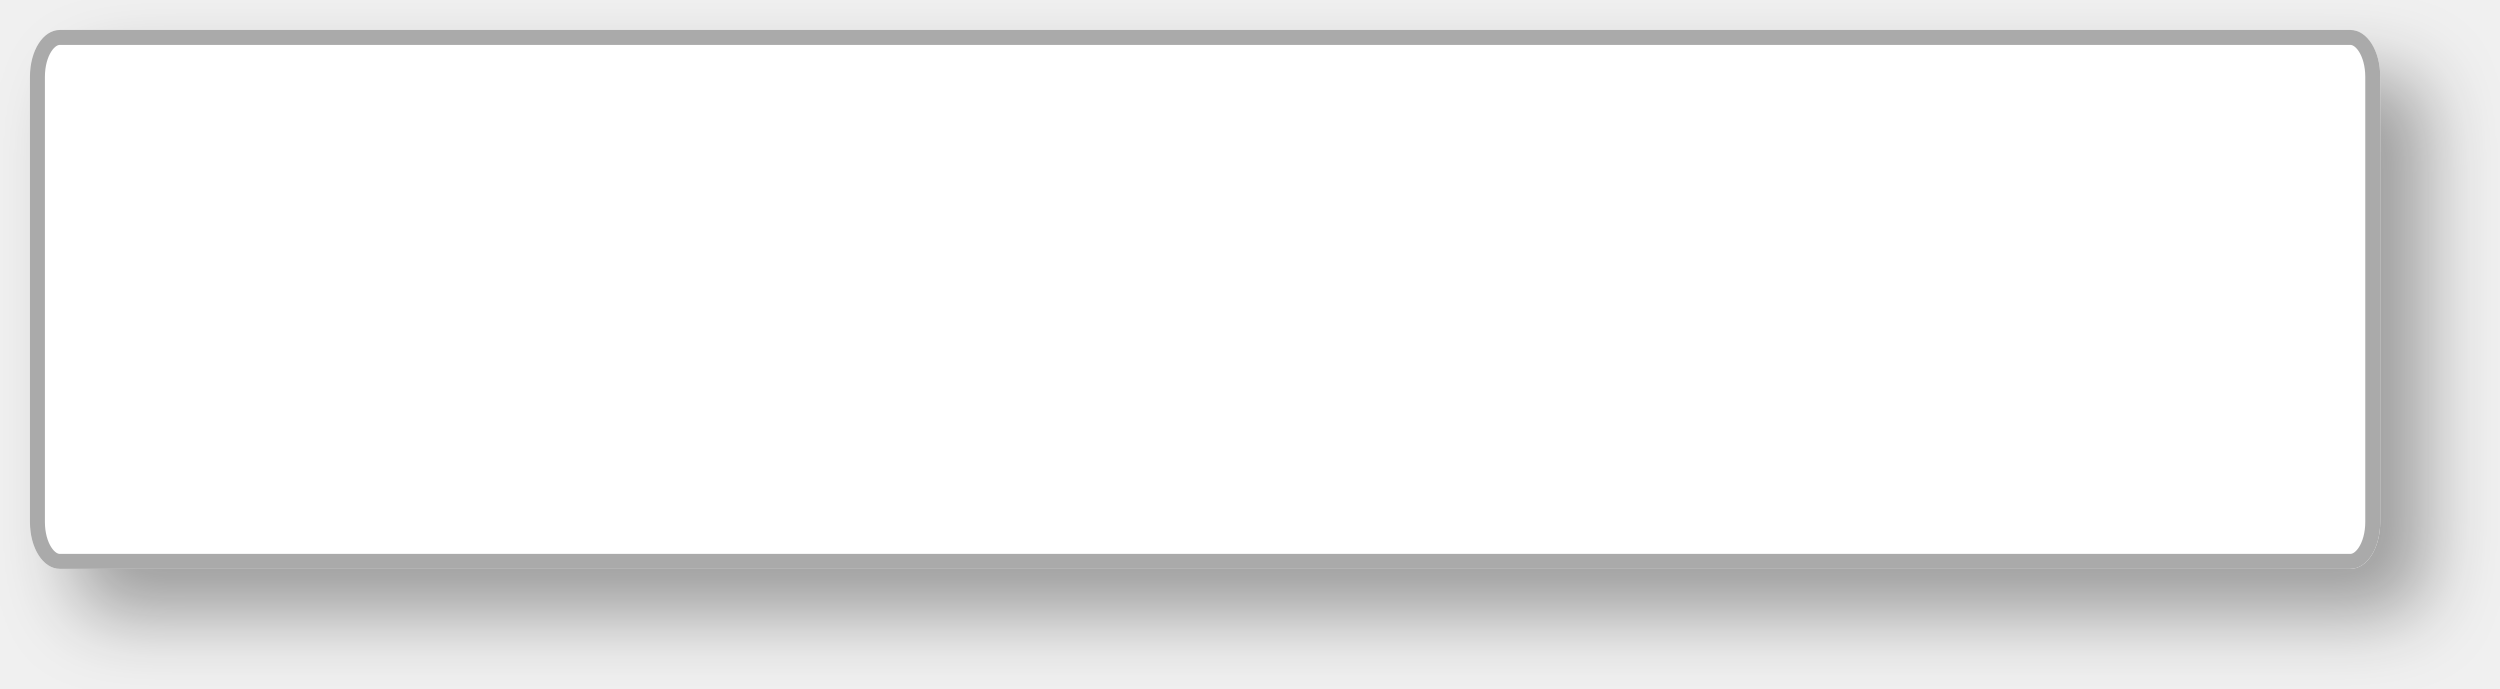
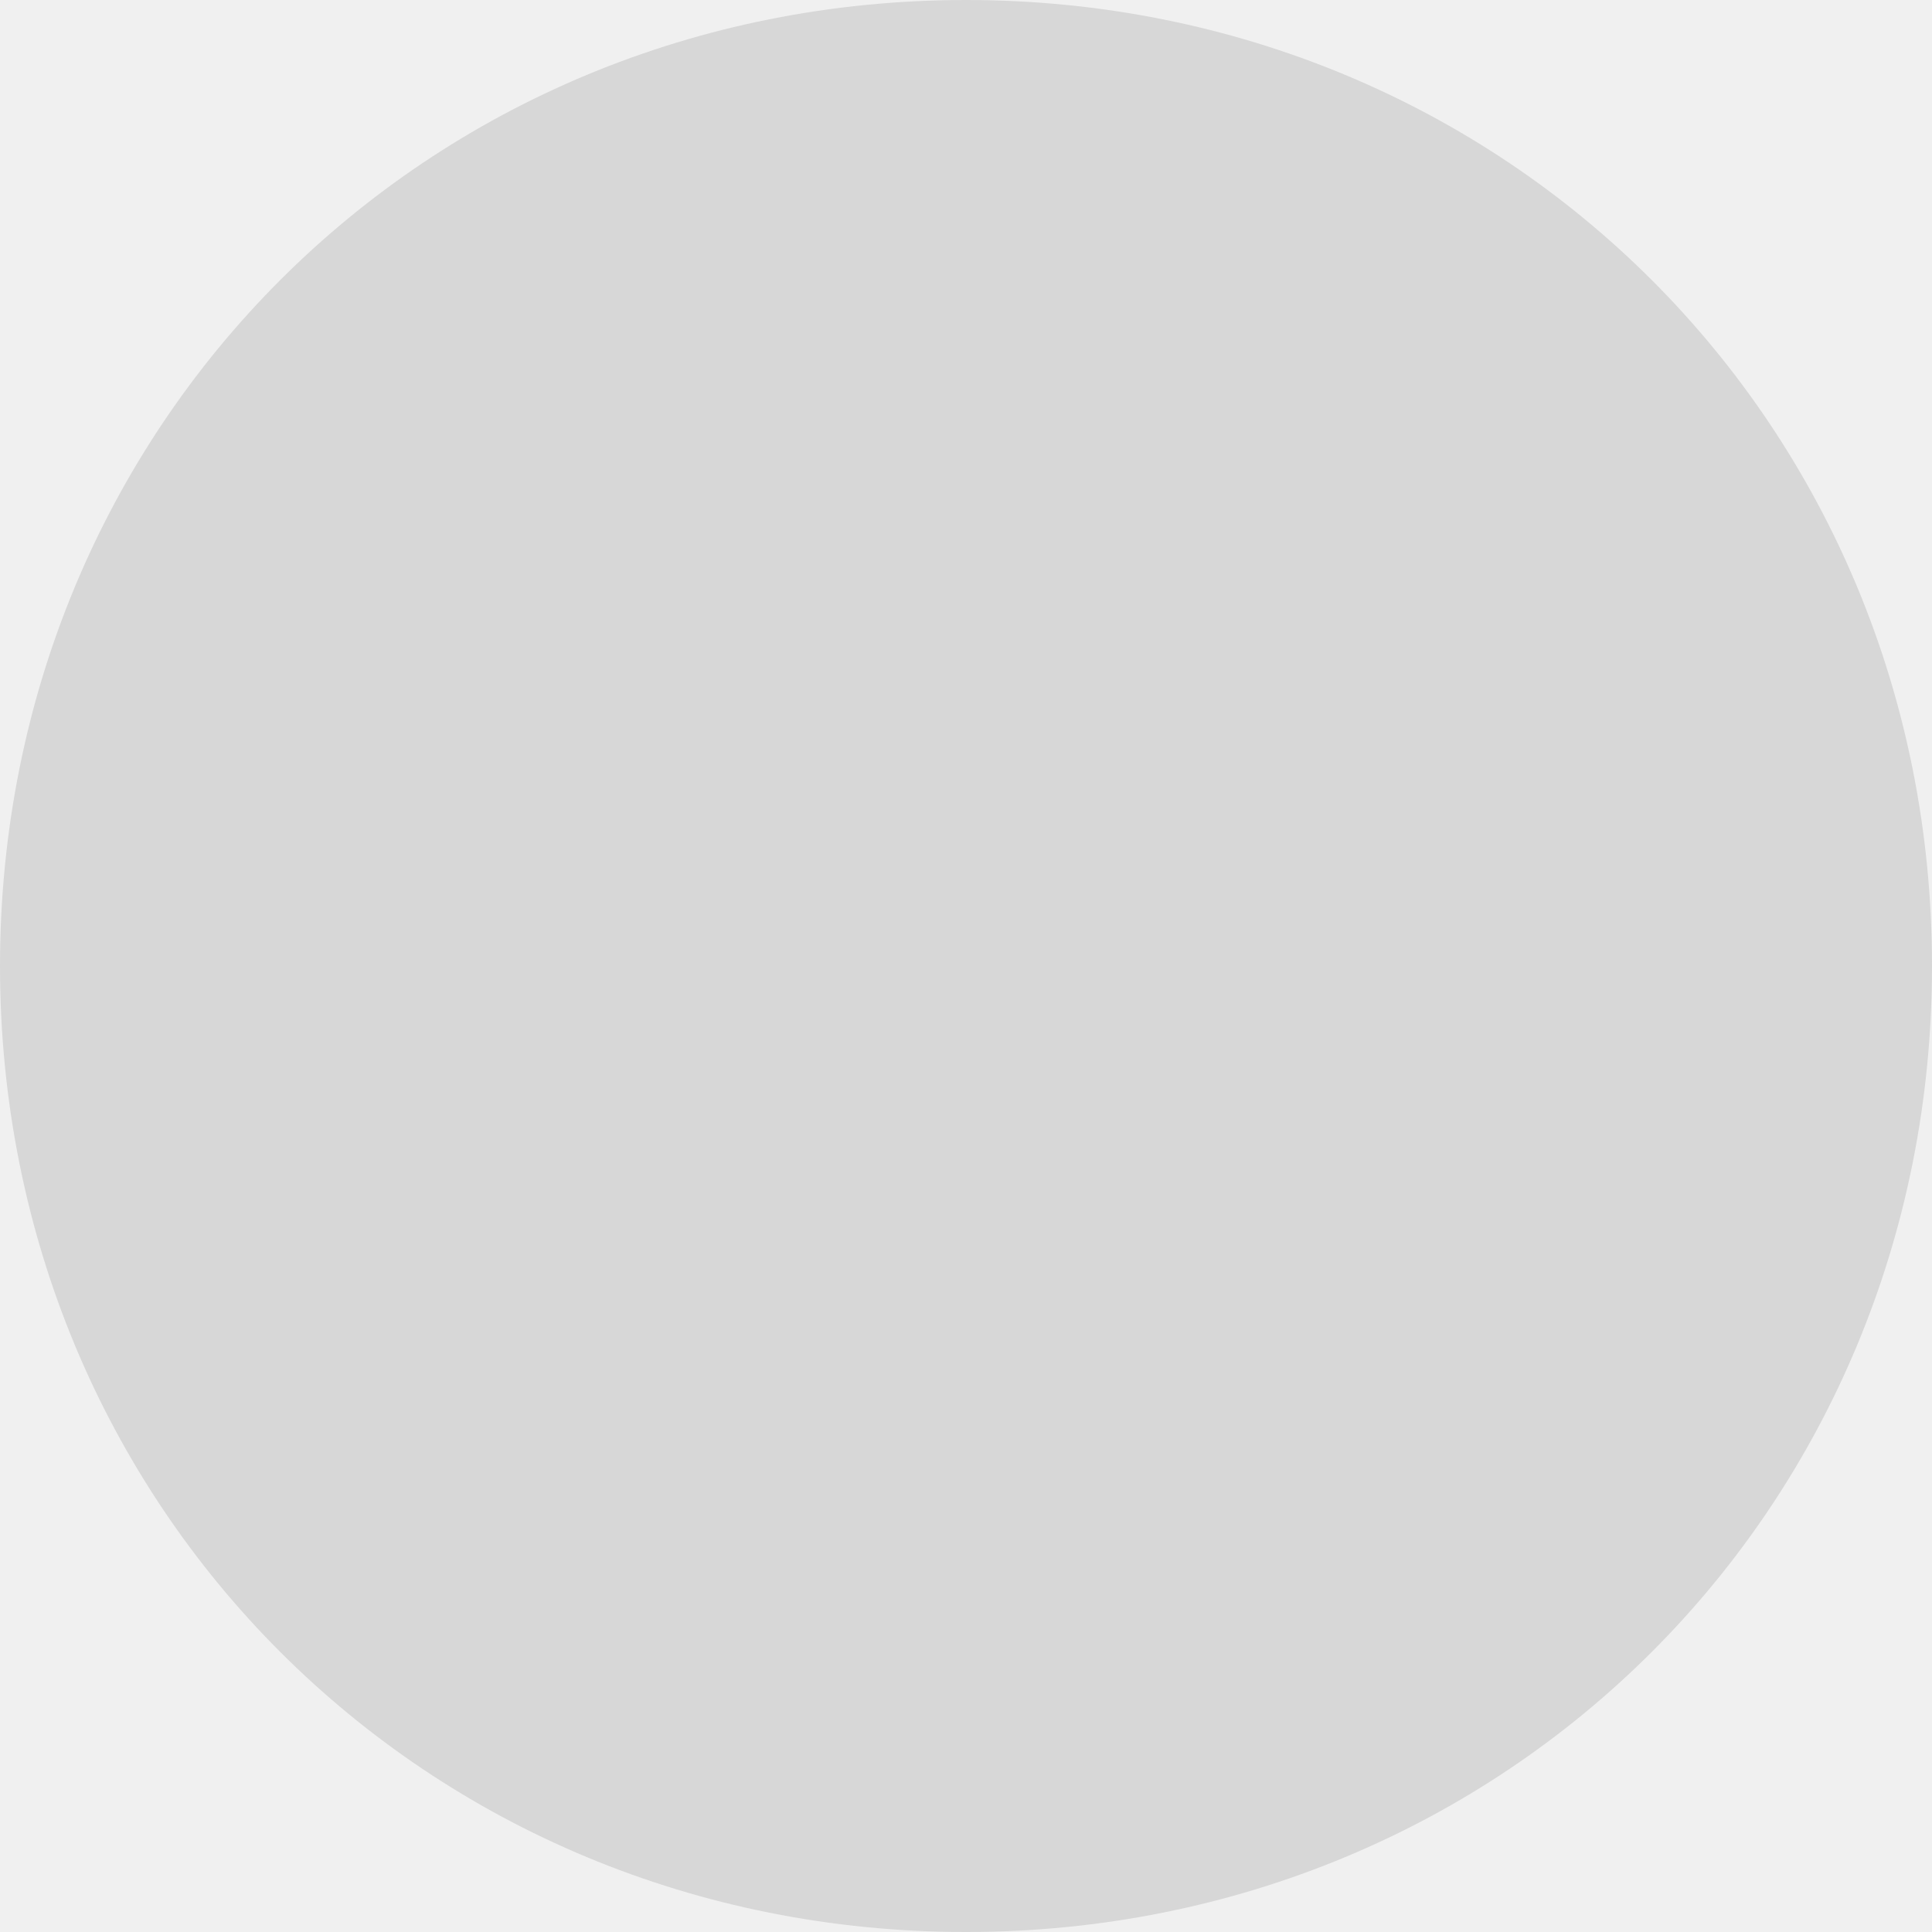
- <svg xmlns="http://www.w3.org/2000/svg" xmlns:xlink="http://www.w3.org/1999/xlink" version="1.1" width="167px" height="46px">
-   <defs>
-     <mask fill="white" id="clip10">
-       <path d="M 0 32.87  L 0 3.13  C 0 1.377  0.88 0  2 0  L 155 0  C 156.12 0  157 1.377  157 3.13  L 157 32.87  C 157 34.623  156.12 36  155 36  L 100.545 36  L 2 36  C 0.88 36  0 34.623  0 32.87  Z " fill-rule="evenodd" />
-     </mask>
-     <filter x="1516px" y="766px" width="167px" height="46px" filterUnits="userSpaceOnUse" id="filter11">
-       <feOffset dx="3" dy="3" in="SourceAlpha" result="shadowOffsetInner" />
-       <feGaussianBlur stdDeviation="2.5" in="shadowOffsetInner" result="shadowGaussian" />
-       <feComposite in2="shadowGaussian" operator="atop" in="SourceAlpha" result="shadowComposite" />
-       <feColorMatrix type="matrix" values="0 0 0 0 0  0 0 0 0 0  0 0 0 0 0  0 0 0 0.349 0  " in="shadowComposite" />
-     </filter>
-     <g id="widget12">
-       <path d="M 0 32.87  L 0 3.13  C 0 1.377  0.88 0  2 0  L 155 0  C 156.12 0  157 1.377  157 3.13  L 157 32.87  C 157 34.623  156.12 36  155 36  L 100.545 36  L 2 36  C 0.88 36  0 34.623  0 32.87  Z " fill-rule="nonzero" fill="#ffffff" stroke="none" transform="matrix(1 0 0 1 1518 768 )" />
-       <path d="M 0 32.87  L 0 3.13  C 0 1.377  0.88 0  2 0  L 155 0  C 156.12 0  157 1.377  157 3.13  L 157 32.87  C 157 34.623  156.12 36  155 36  L 100.545 36  L 2 36  C 0.88 36  0 34.623  0 32.87  Z " stroke-width="2" stroke="#aaaaaa" fill="none" transform="matrix(1 0 0 1 1518 768 )" mask="url(#clip10)" />
-     </g>
-   </defs>
-   <g transform="matrix(1 0 0 1 -1516 -766 )">
-     <use xlink:href="#widget12" filter="url(#filter11)" />
-     <use xlink:href="#widget12" />
+ <svg xmlns="http://www.w3.org/2000/svg" version="1.1" width="6px" height="6px">
+   <g transform="matrix(1 0 0 1 -1555 -4955 )">
+     <path d="M 1558 4955  C 1559.68 4955  1561 4956.32  1561 4958  C 1561 4959.68  1559.68 4961  1558 4961  C 1556.32 4961  1555 4959.68  1555 4958  C 1555 4956.32  1556.32 4955  1558 4955  Z " fill-rule="nonzero" fill="#d7d7d7" stroke="none" />
  </g>
</svg>
